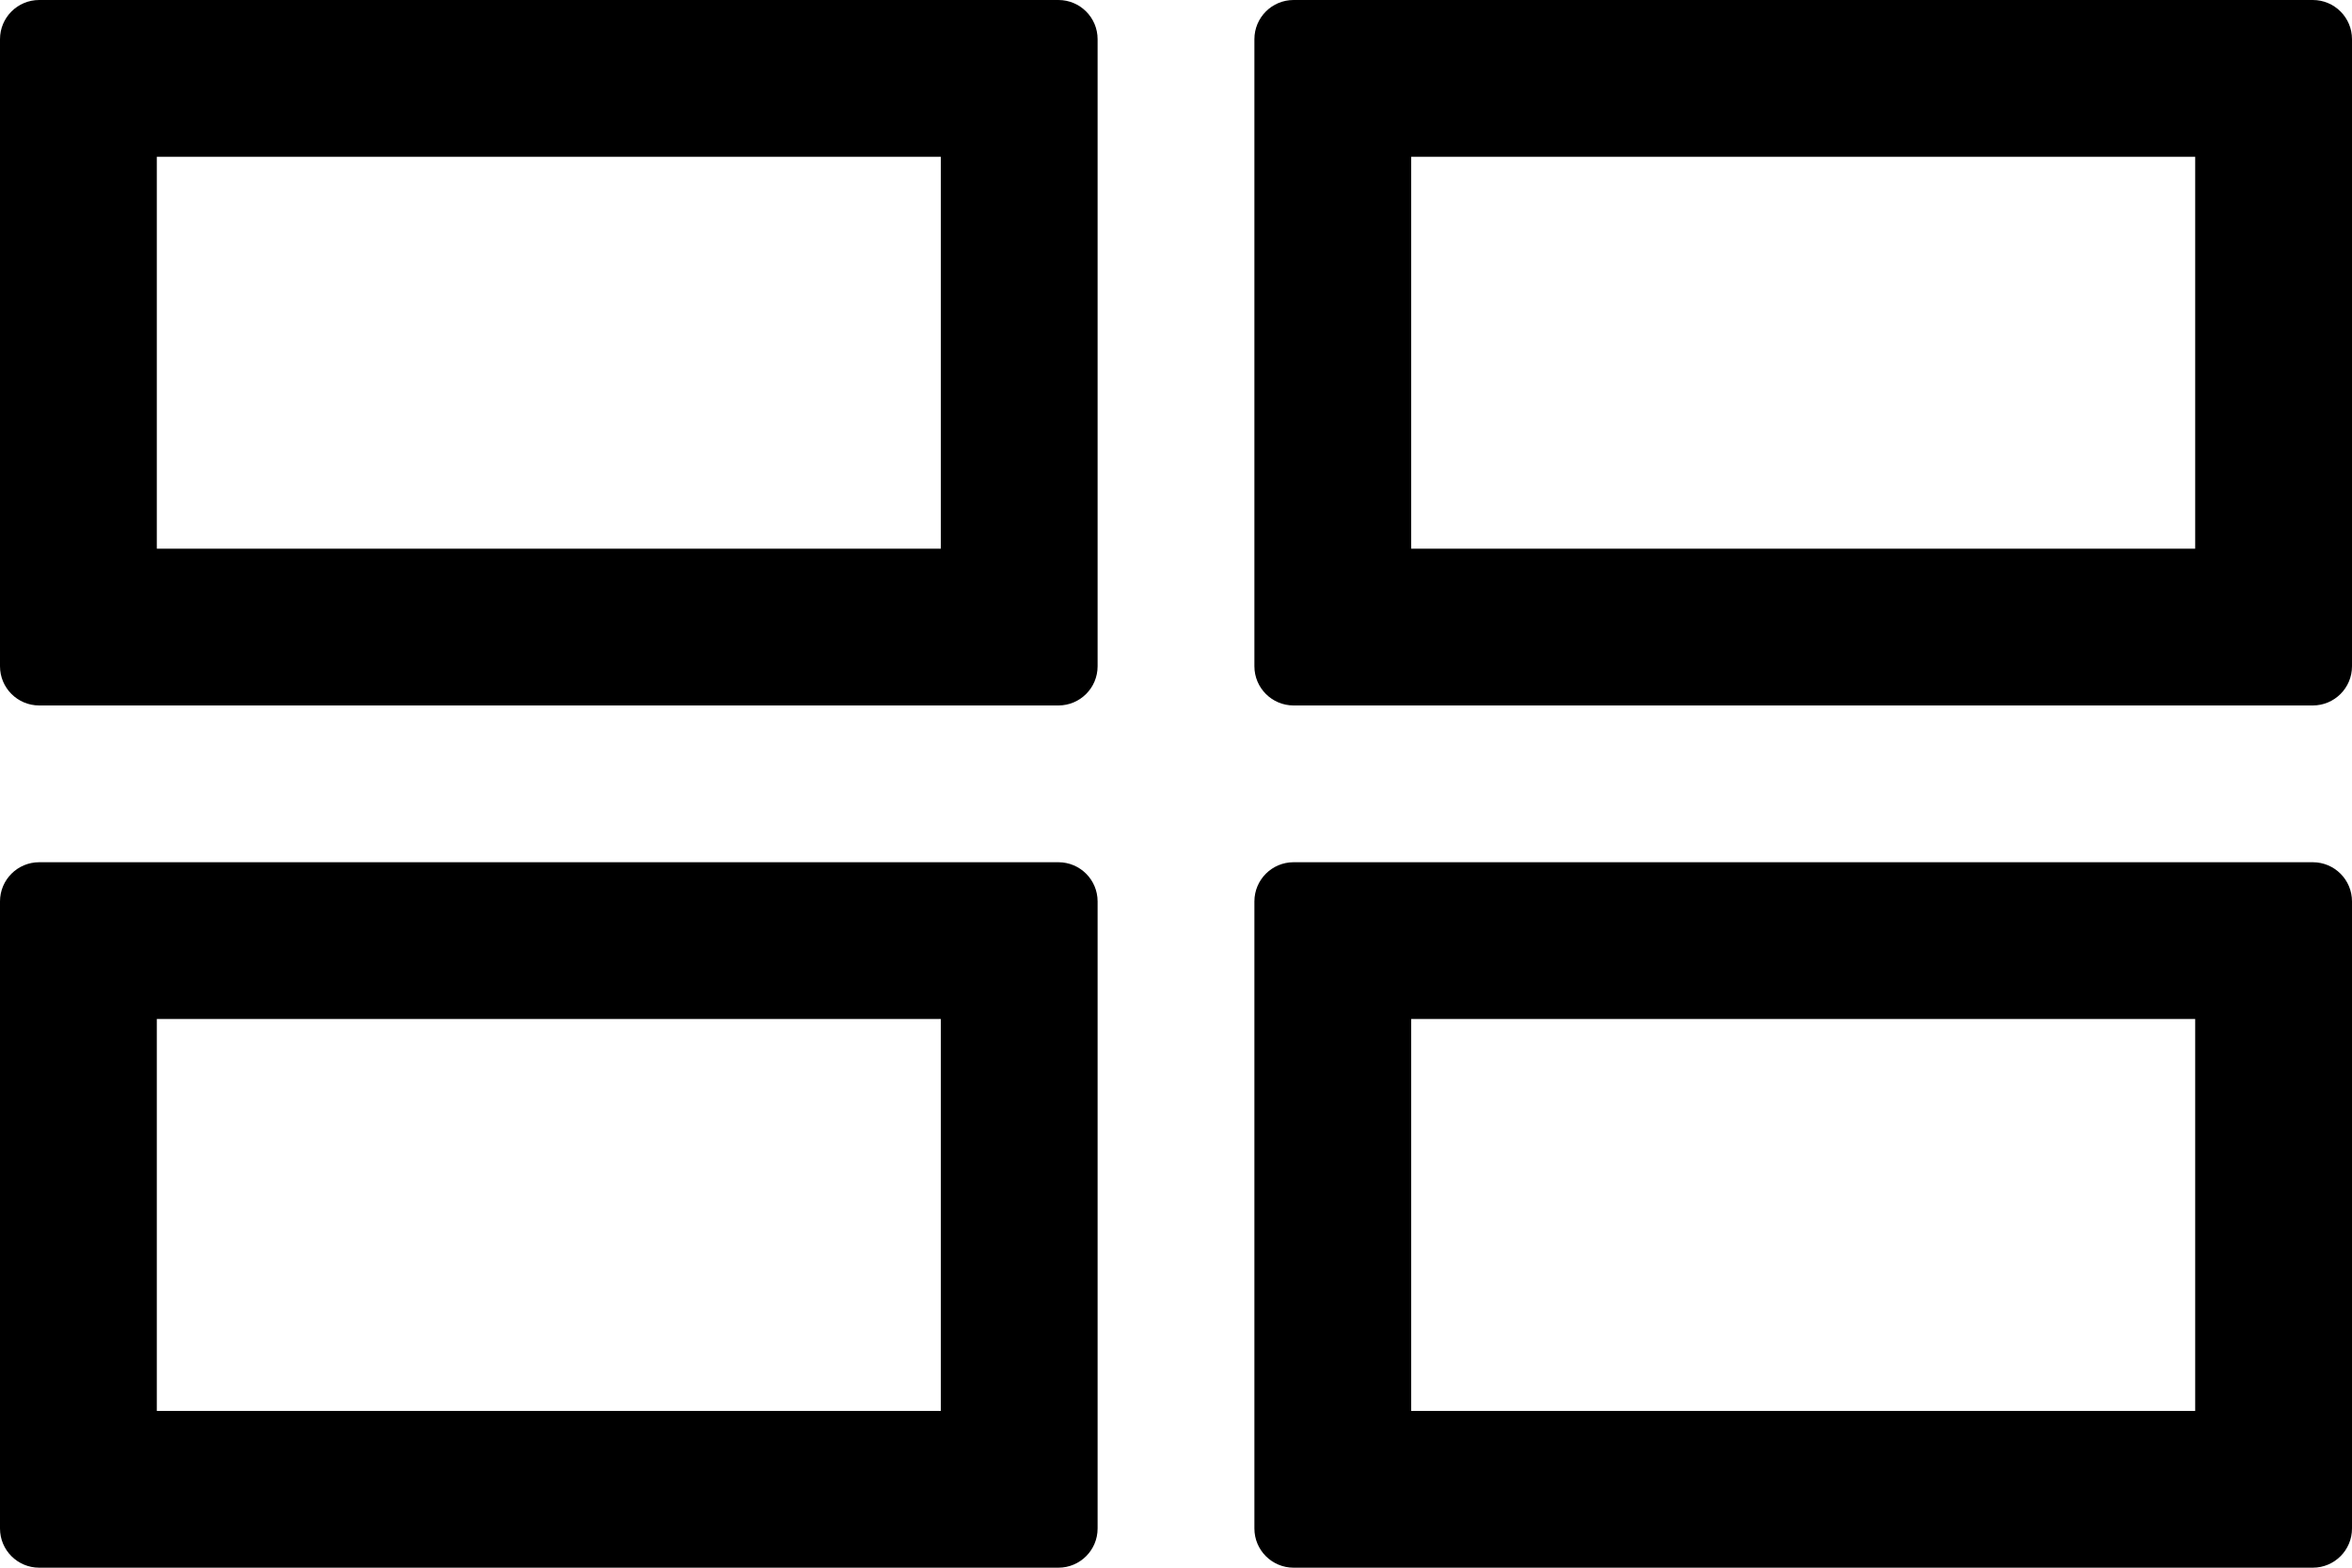
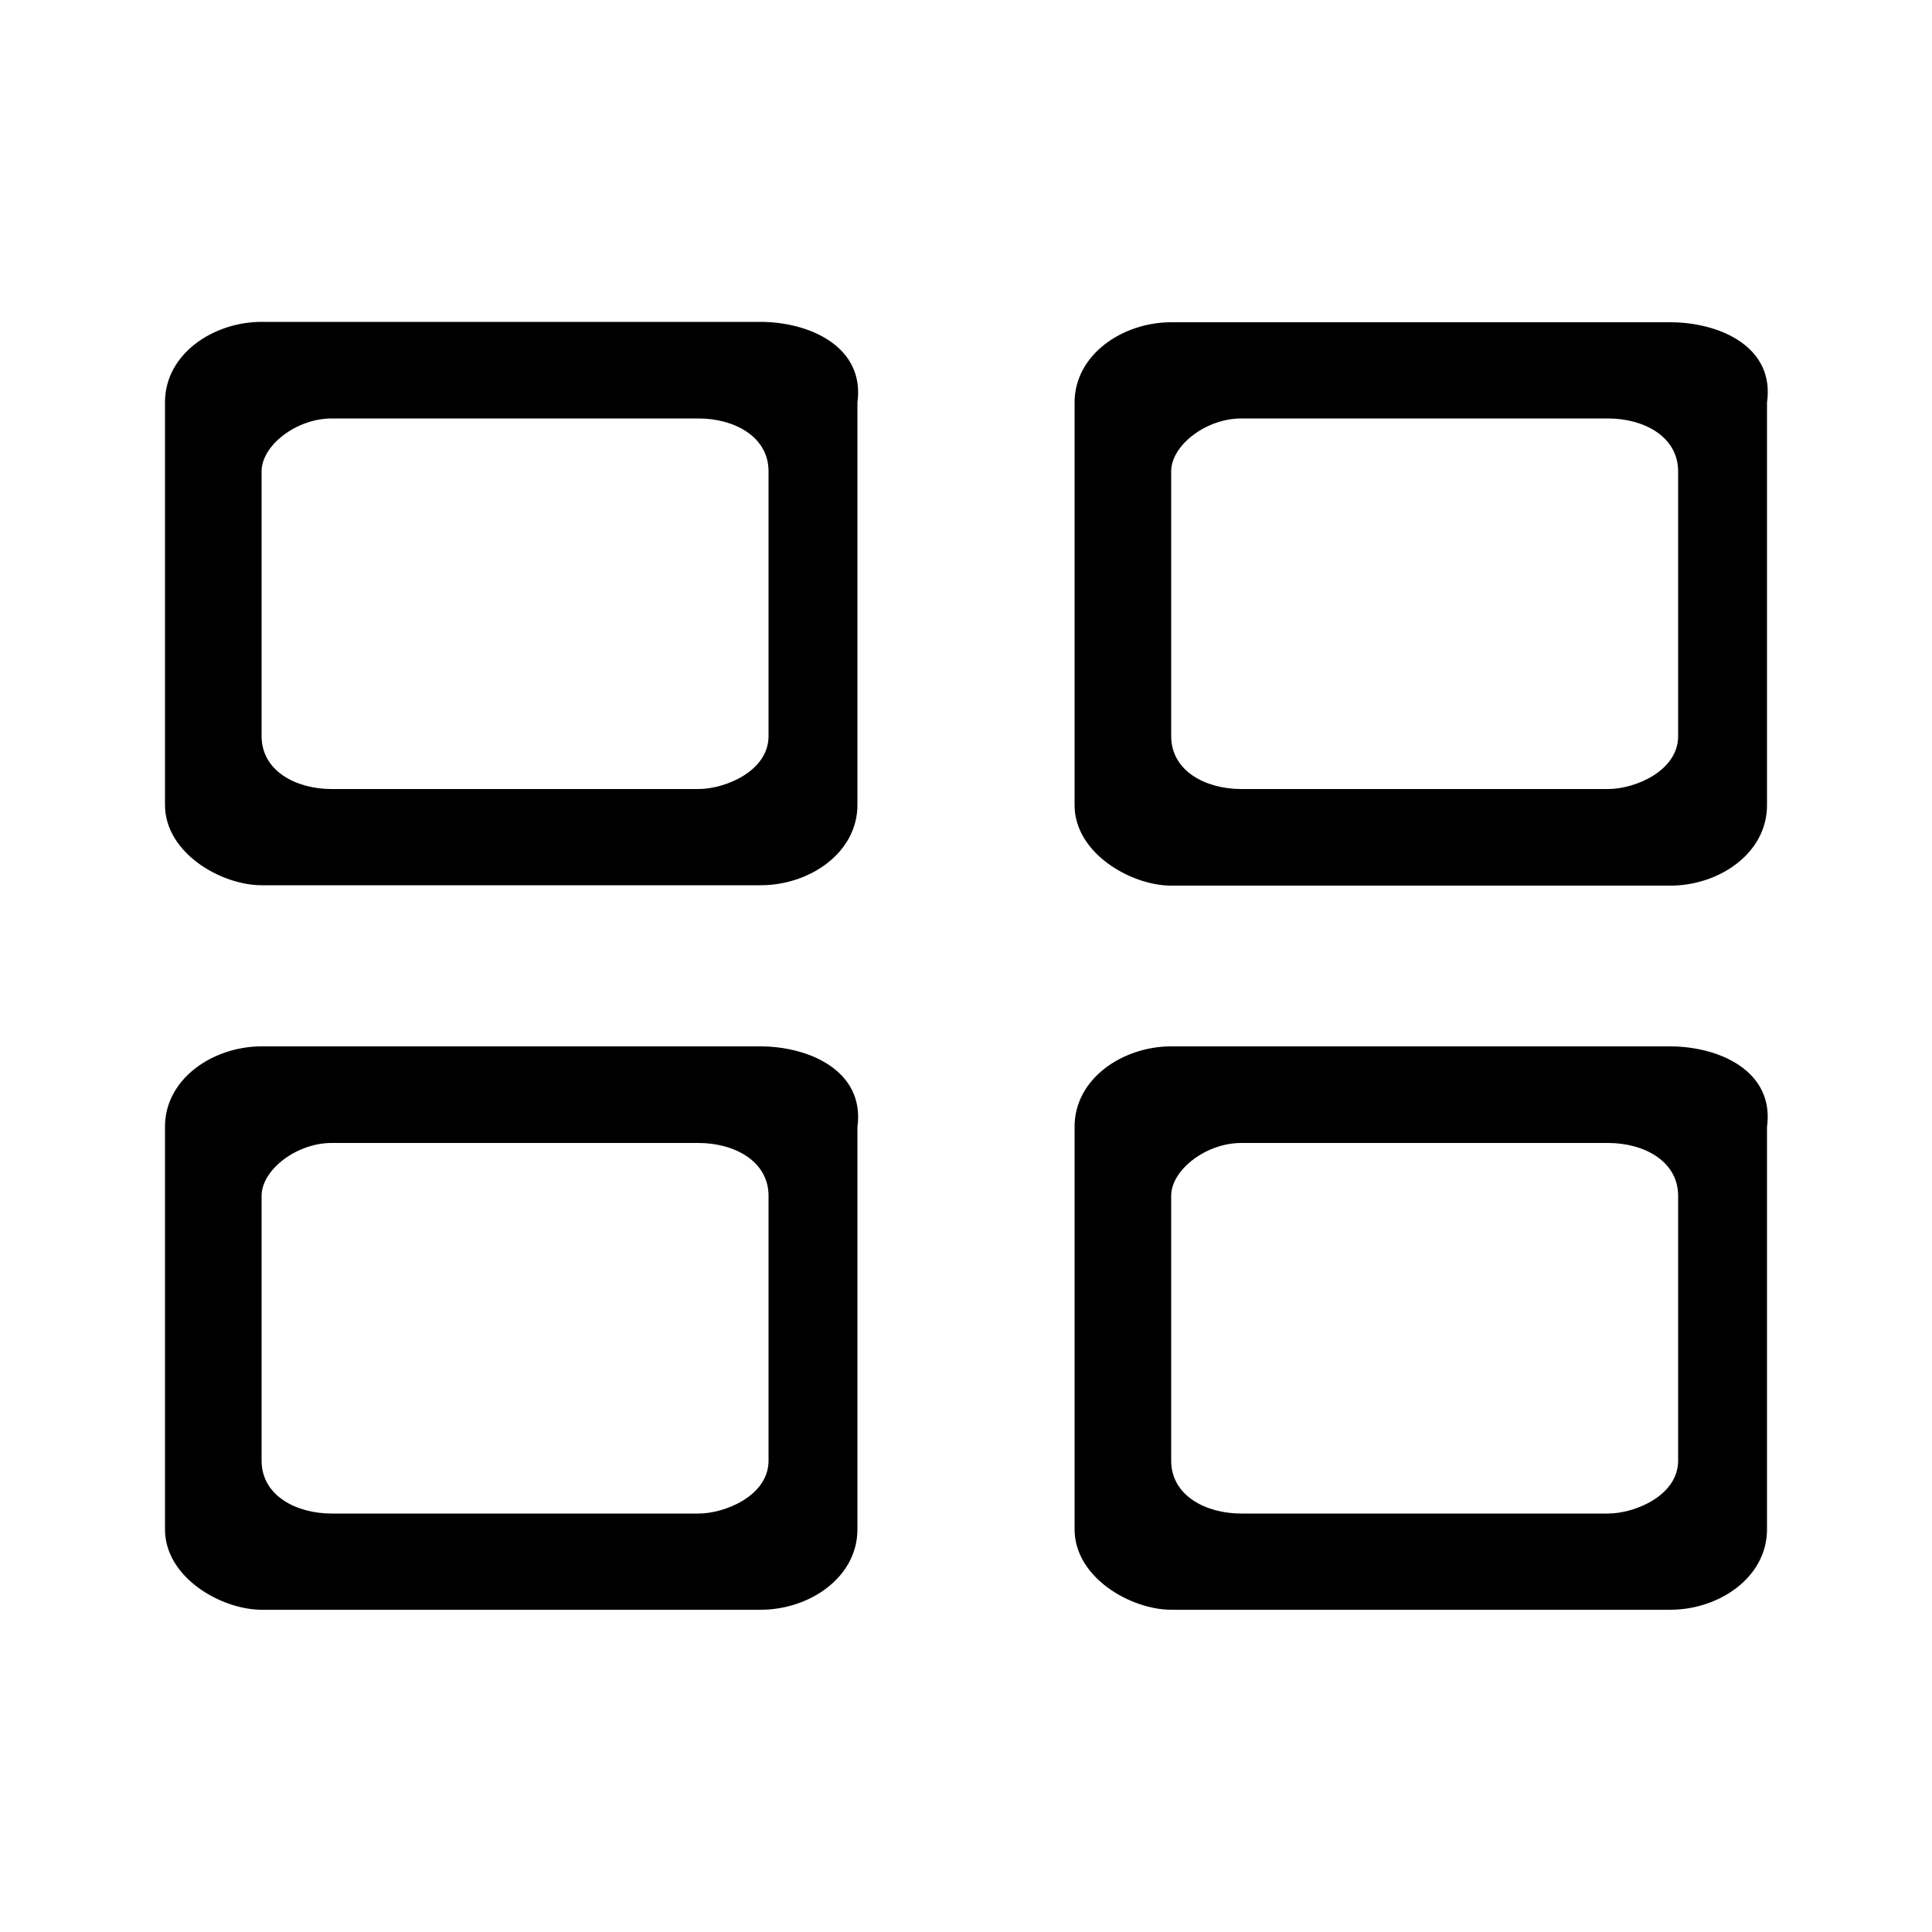
- <svg width="24px" height="16px" viewBox="0 0 24 16" version="1.1">
-   <g fill="currentColor">
-     <path d="M0.4,0 L10.8,0 C11.021,9.40473568e-16 11.2,0.179 11.2,0.4 L11.2,6.8 C11.2,7.021 11.021,7.2 10.8,7.2 L0.4,7.2 C0.179,7.2 -5.83568513e-16,7.021 -6.10622664e-16,6.8 L0,0.4 C-2.705415e-17,0.179 0.179,3.18136981e-16 0.4,2.77555756e-16 Z M1.6,1.6 L1.6,5.6 L9.6,5.6 L9.6,1.6 L1.6,1.6 Z" />
-     <path transform="translate(0, 8.8)" d="M0.4,0 L10.8,0 C11.021,9.40473568e-16 11.2,0.179 11.2,0.4 L11.2,6.8 C11.2,7.021 11.021,7.2 10.8,7.2 L0.4,7.2 C0.179,7.2 -5.83568513e-16,7.021 -6.10622664e-16,6.8 L0,0.4 C-2.705415e-17,0.179 0.179,3.18136981e-16 0.4,2.77555756e-16 Z M1.6,1.6 L1.6,5.6 L9.6,5.6 L9.6,1.6 L1.6,1.6 Z" />
-     <path transform="translate(12.8, 0)" d="M0.4,0 L10.8,0 C11.021,9.40473568e-16 11.2,0.179 11.2,0.4 L11.2,6.8 C11.2,7.021 11.021,7.2 10.8,7.2 L0.4,7.2 C0.179,7.2 -5.83568513e-16,7.021 -6.10622664e-16,6.8 L0,0.4 C-2.705415e-17,0.179 0.179,3.18136981e-16 0.4,2.77555756e-16 Z M1.6,1.6 L1.6,5.6 L9.6,5.6 L9.6,1.6 L1.6,1.6 Z" />
-     <path transform="translate(12.8, 8.8)" d="M0.4,0 L10.8,0 C11.021,9.40473568e-16 11.2,0.179 11.2,0.4 L11.2,6.8 C11.2,7.021 11.021,7.2 10.8,7.2 L0.4,7.2 C0.179,7.2 -5.83568513e-16,7.021 -6.10622664e-16,6.8 L0,0.4 C-2.705415e-17,0.179 0.179,3.18136981e-16 0.4,2.77555756e-16 Z M1.6,1.6 L1.6,5.6 L9.6,5.6 L9.6,1.6 L1.6,1.6 Z" />
-   </g>
+ <svg xmlns="http://www.w3.org/2000/svg" viewBox="0 0 500 500">
+   <path fill="currentColor" d="M303.1 229.2h129.2c12.5 0 25-8.3 25-20.8V104.2c2.1-14.6-12.5-20.8-25-20.8H303.1c-12.5 0-25 8.3-25 20.8v104.2c0 12.4 14.6 20.8 25 20.8zm0-107.2c0-6.8 9.1-13.7 18.1-13.7h95c9.1 0 18.1 4.6 18.1 13.7v68.5c0 9.1-11.3 13.7-18.1 13.7h-95c-9.1 0-18.1-4.6-18.1-13.7V122zm129.1 148.8H303.1c-12.5 0-25 8.3-25 20.8v104.2c0 12.5 14.6 20.8 25 20.8h129.2c12.5 0 25-8.3 25-20.8V291.7c2-14.6-12.5-20.9-25.1-20.9zm2.1 107.2c0 9.1-11.3 13.7-18.1 13.7h-95c-9.1 0-18.1-4.6-18.1-13.7v-68.5c0-6.8 9.1-13.7 18.1-13.7h95c9.1 0 18.1 4.6 18.1 13.7V378zM196.8 270.8H67.7c-12.5 0-25 8.3-25 20.8v104.2c0 12.5 14.6 20.8 25 20.8h129.2c12.5 0 25-8.3 25-20.8V291.7c2-14.6-12.6-20.9-25.1-20.9zm2.1 107.2c0 9.1-11.3 13.7-18.1 13.7h-95c-9.1 0-18.1-4.6-18.1-13.7v-68.5c0-6.8 9.1-13.7 18.1-13.7h95c9.1 0 18.1 4.6 18.1 13.7V378zm-2.1-294.7H67.7c-12.5 0-25 8.3-25 20.8v104.2c0 12.5 14.6 20.8 25 20.8h129.2c12.5 0 25-8.3 25-20.8V104.2c2-14.6-12.6-20.9-25.1-20.9zm2.1 107.2c0 9.1-11.3 13.7-18.1 13.7h-95c-9.1 0-18.1-4.6-18.1-13.7V122c0-6.8 9.1-13.7 18.1-13.7h95c9.1 0 18.1 4.6 18.1 13.7v68.5z" />
</svg>
